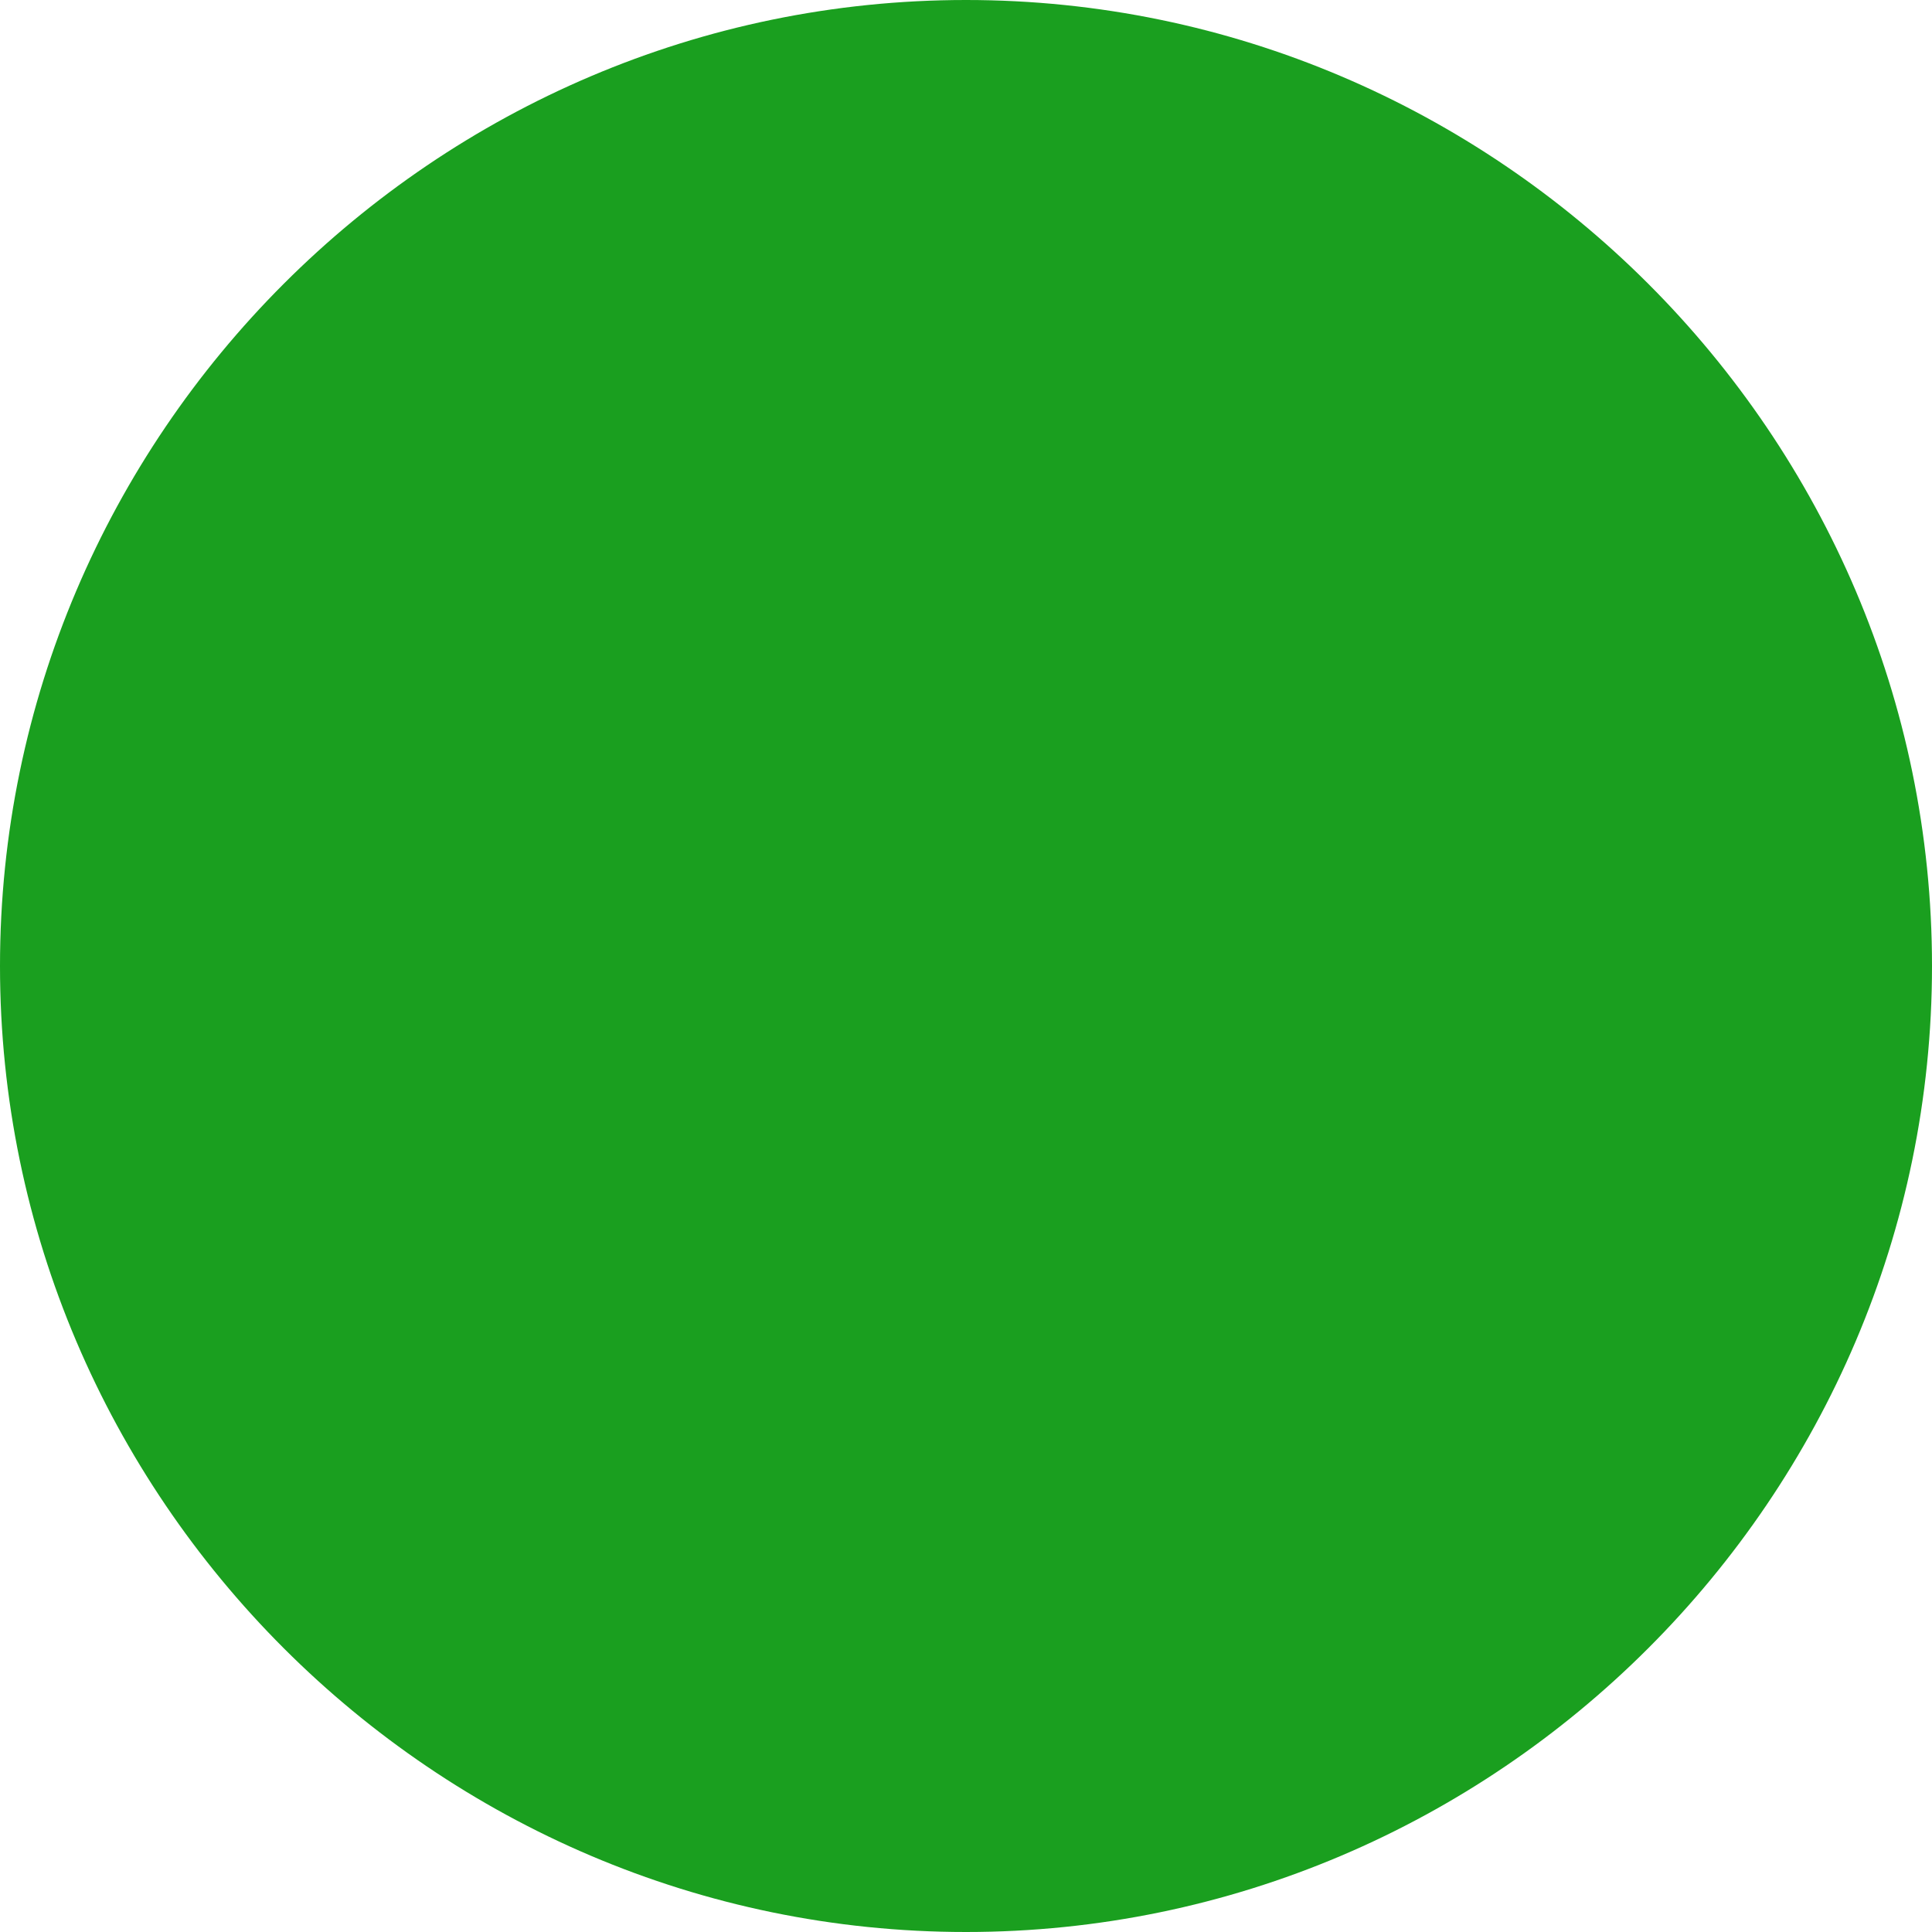
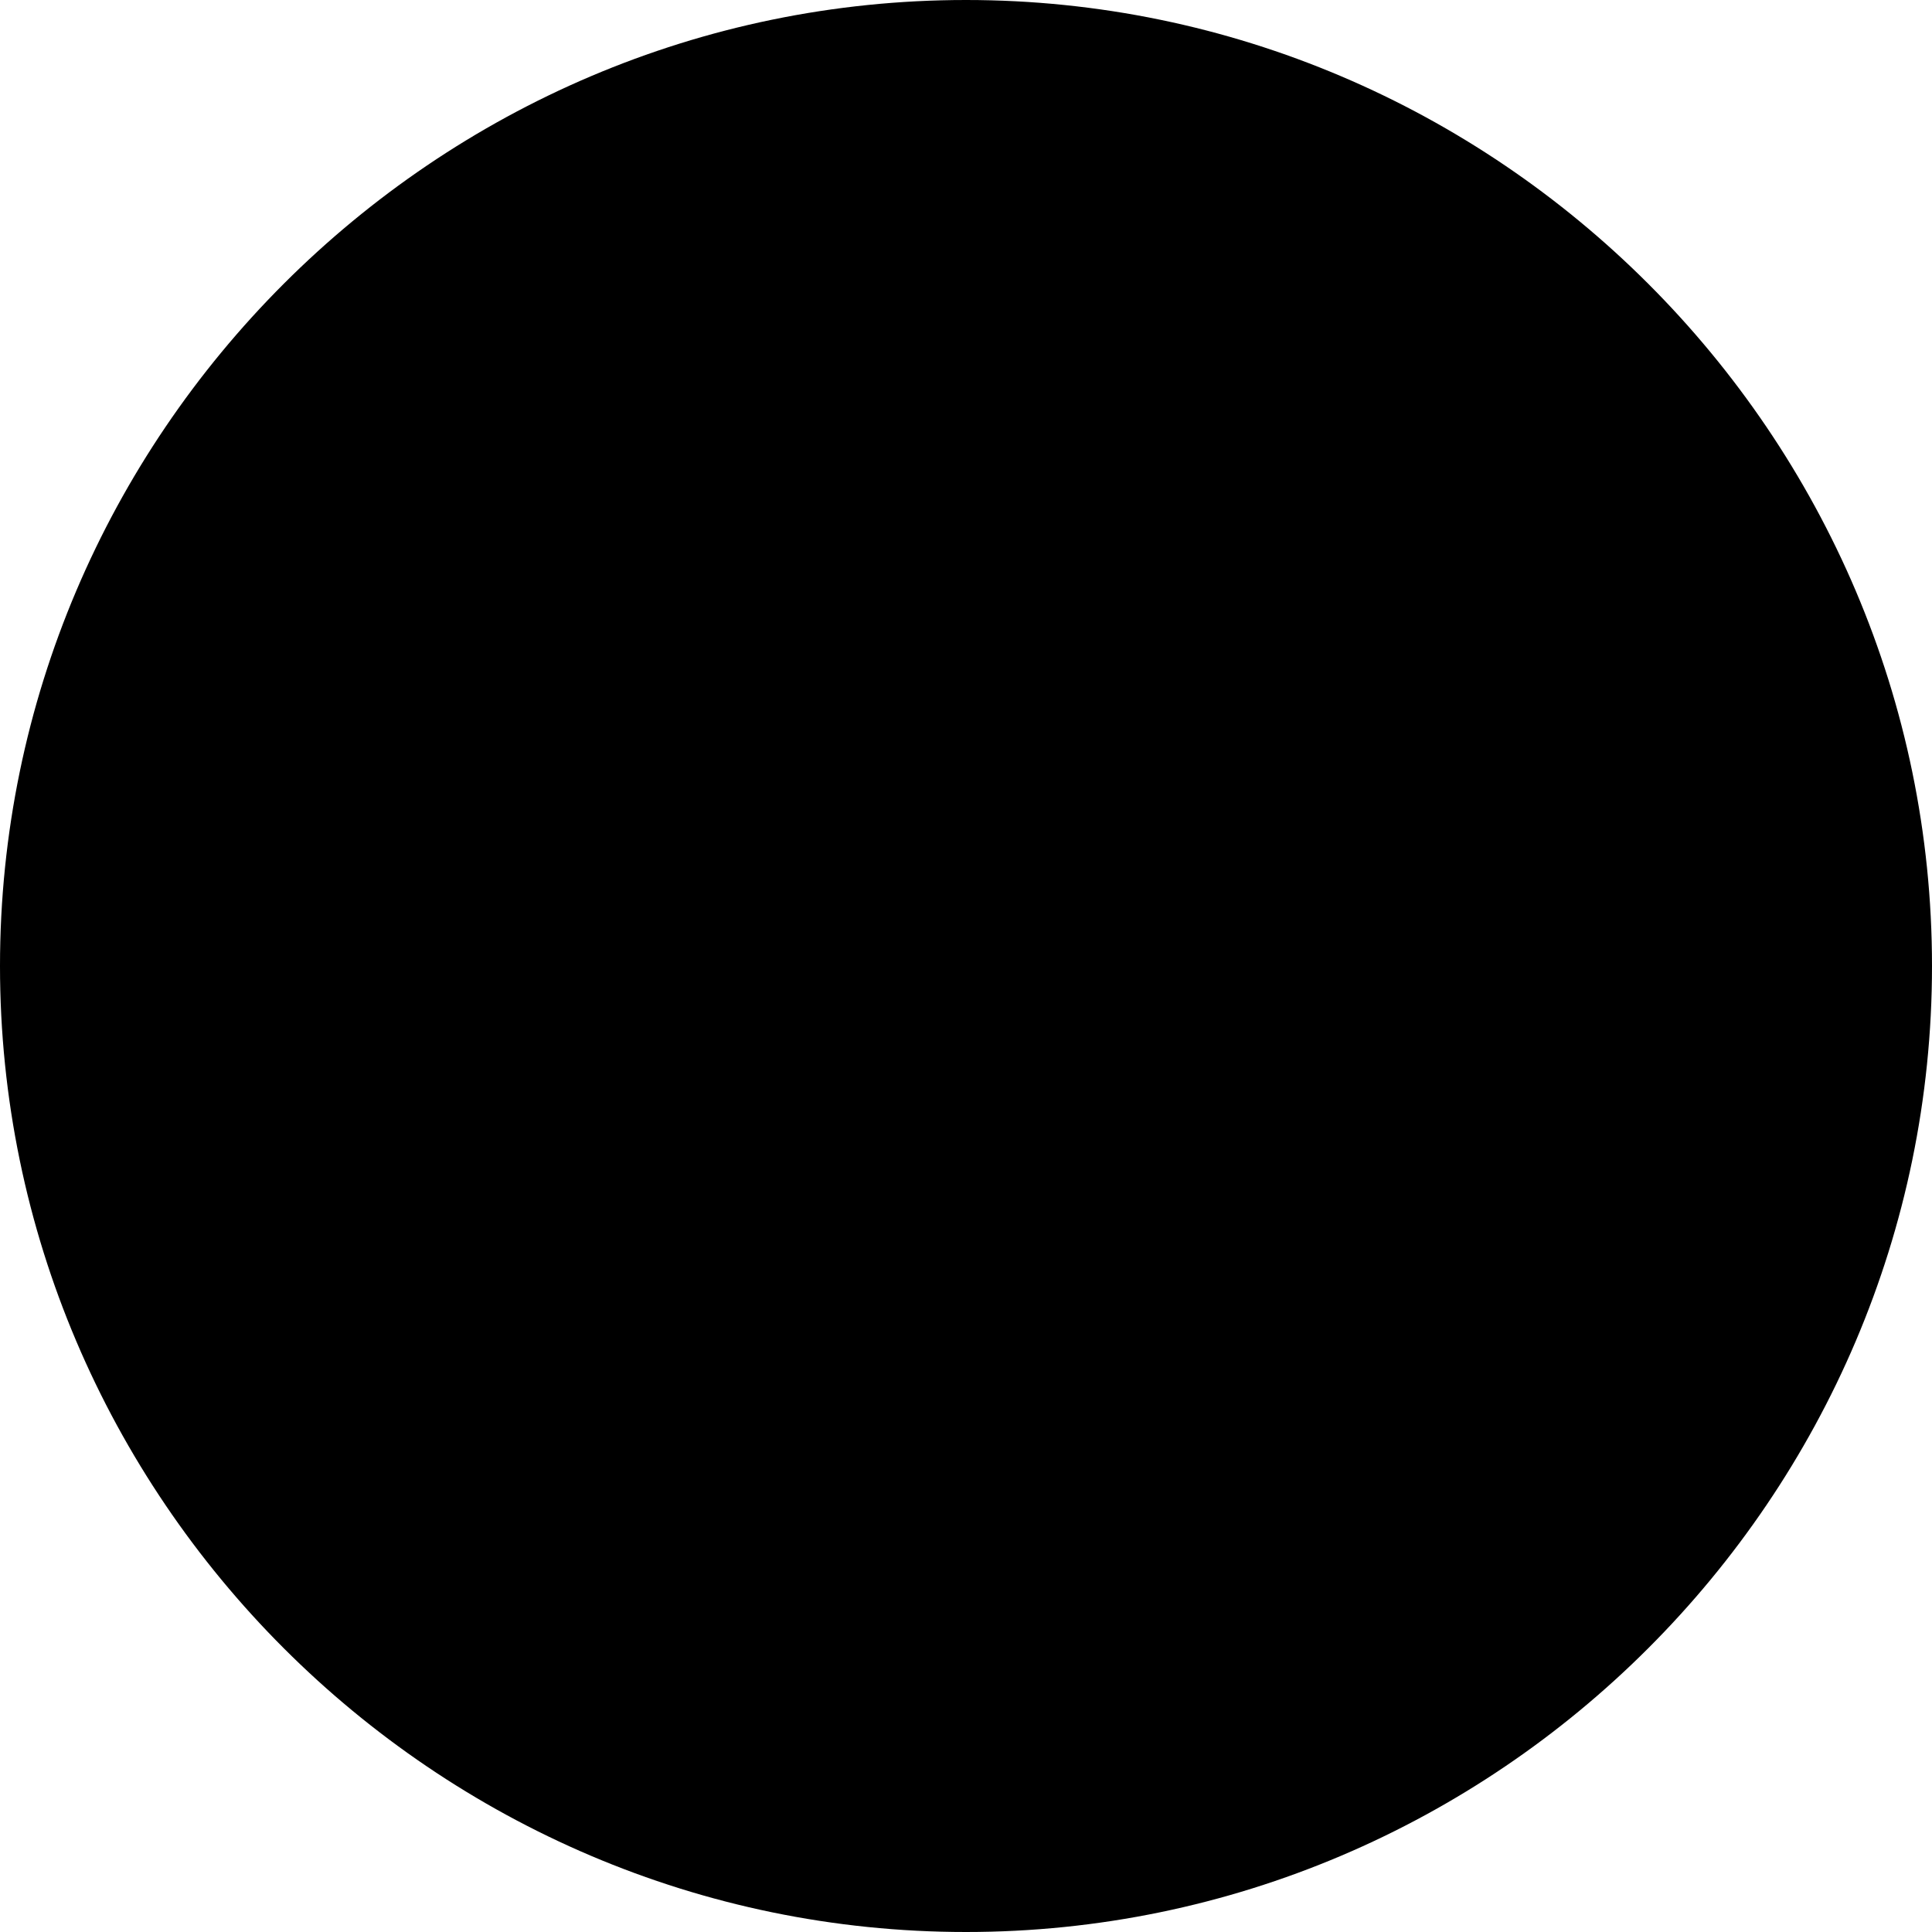
<svg xmlns="http://www.w3.org/2000/svg" version="1.1" id="Capa_1" x="0px" y="0px" width="15px" height="15px" viewBox="0 0 510 510" style="enable-background:new 0 0 510 510;" xml:space="preserve">
  <g>
    <g id="check-circle-blank">
-       <path d="M255,0C114.75,0,0,114.75,0,255s114.75,255,255,255s255-114.75,255-255S395.25,0,255,0z" fill="#1A9F1F" />
+       <path d="M255,0C114.75,0,0,114.75,0,255s114.75,255,255,255s255-114.75,255-255S395.25,0,255,0z" class="expected-ovulation" />
    </g>
  </g>
  <g>
</g>
  <g>
</g>
  <g>
</g>
  <g>
</g>
  <g>
</g>
  <g>
</g>
  <g>
</g>
  <g>
</g>
  <g>
</g>
  <g>
</g>
  <g>
</g>
  <g>
</g>
  <g>
</g>
  <g>
</g>
  <g>
</g>
</svg>
